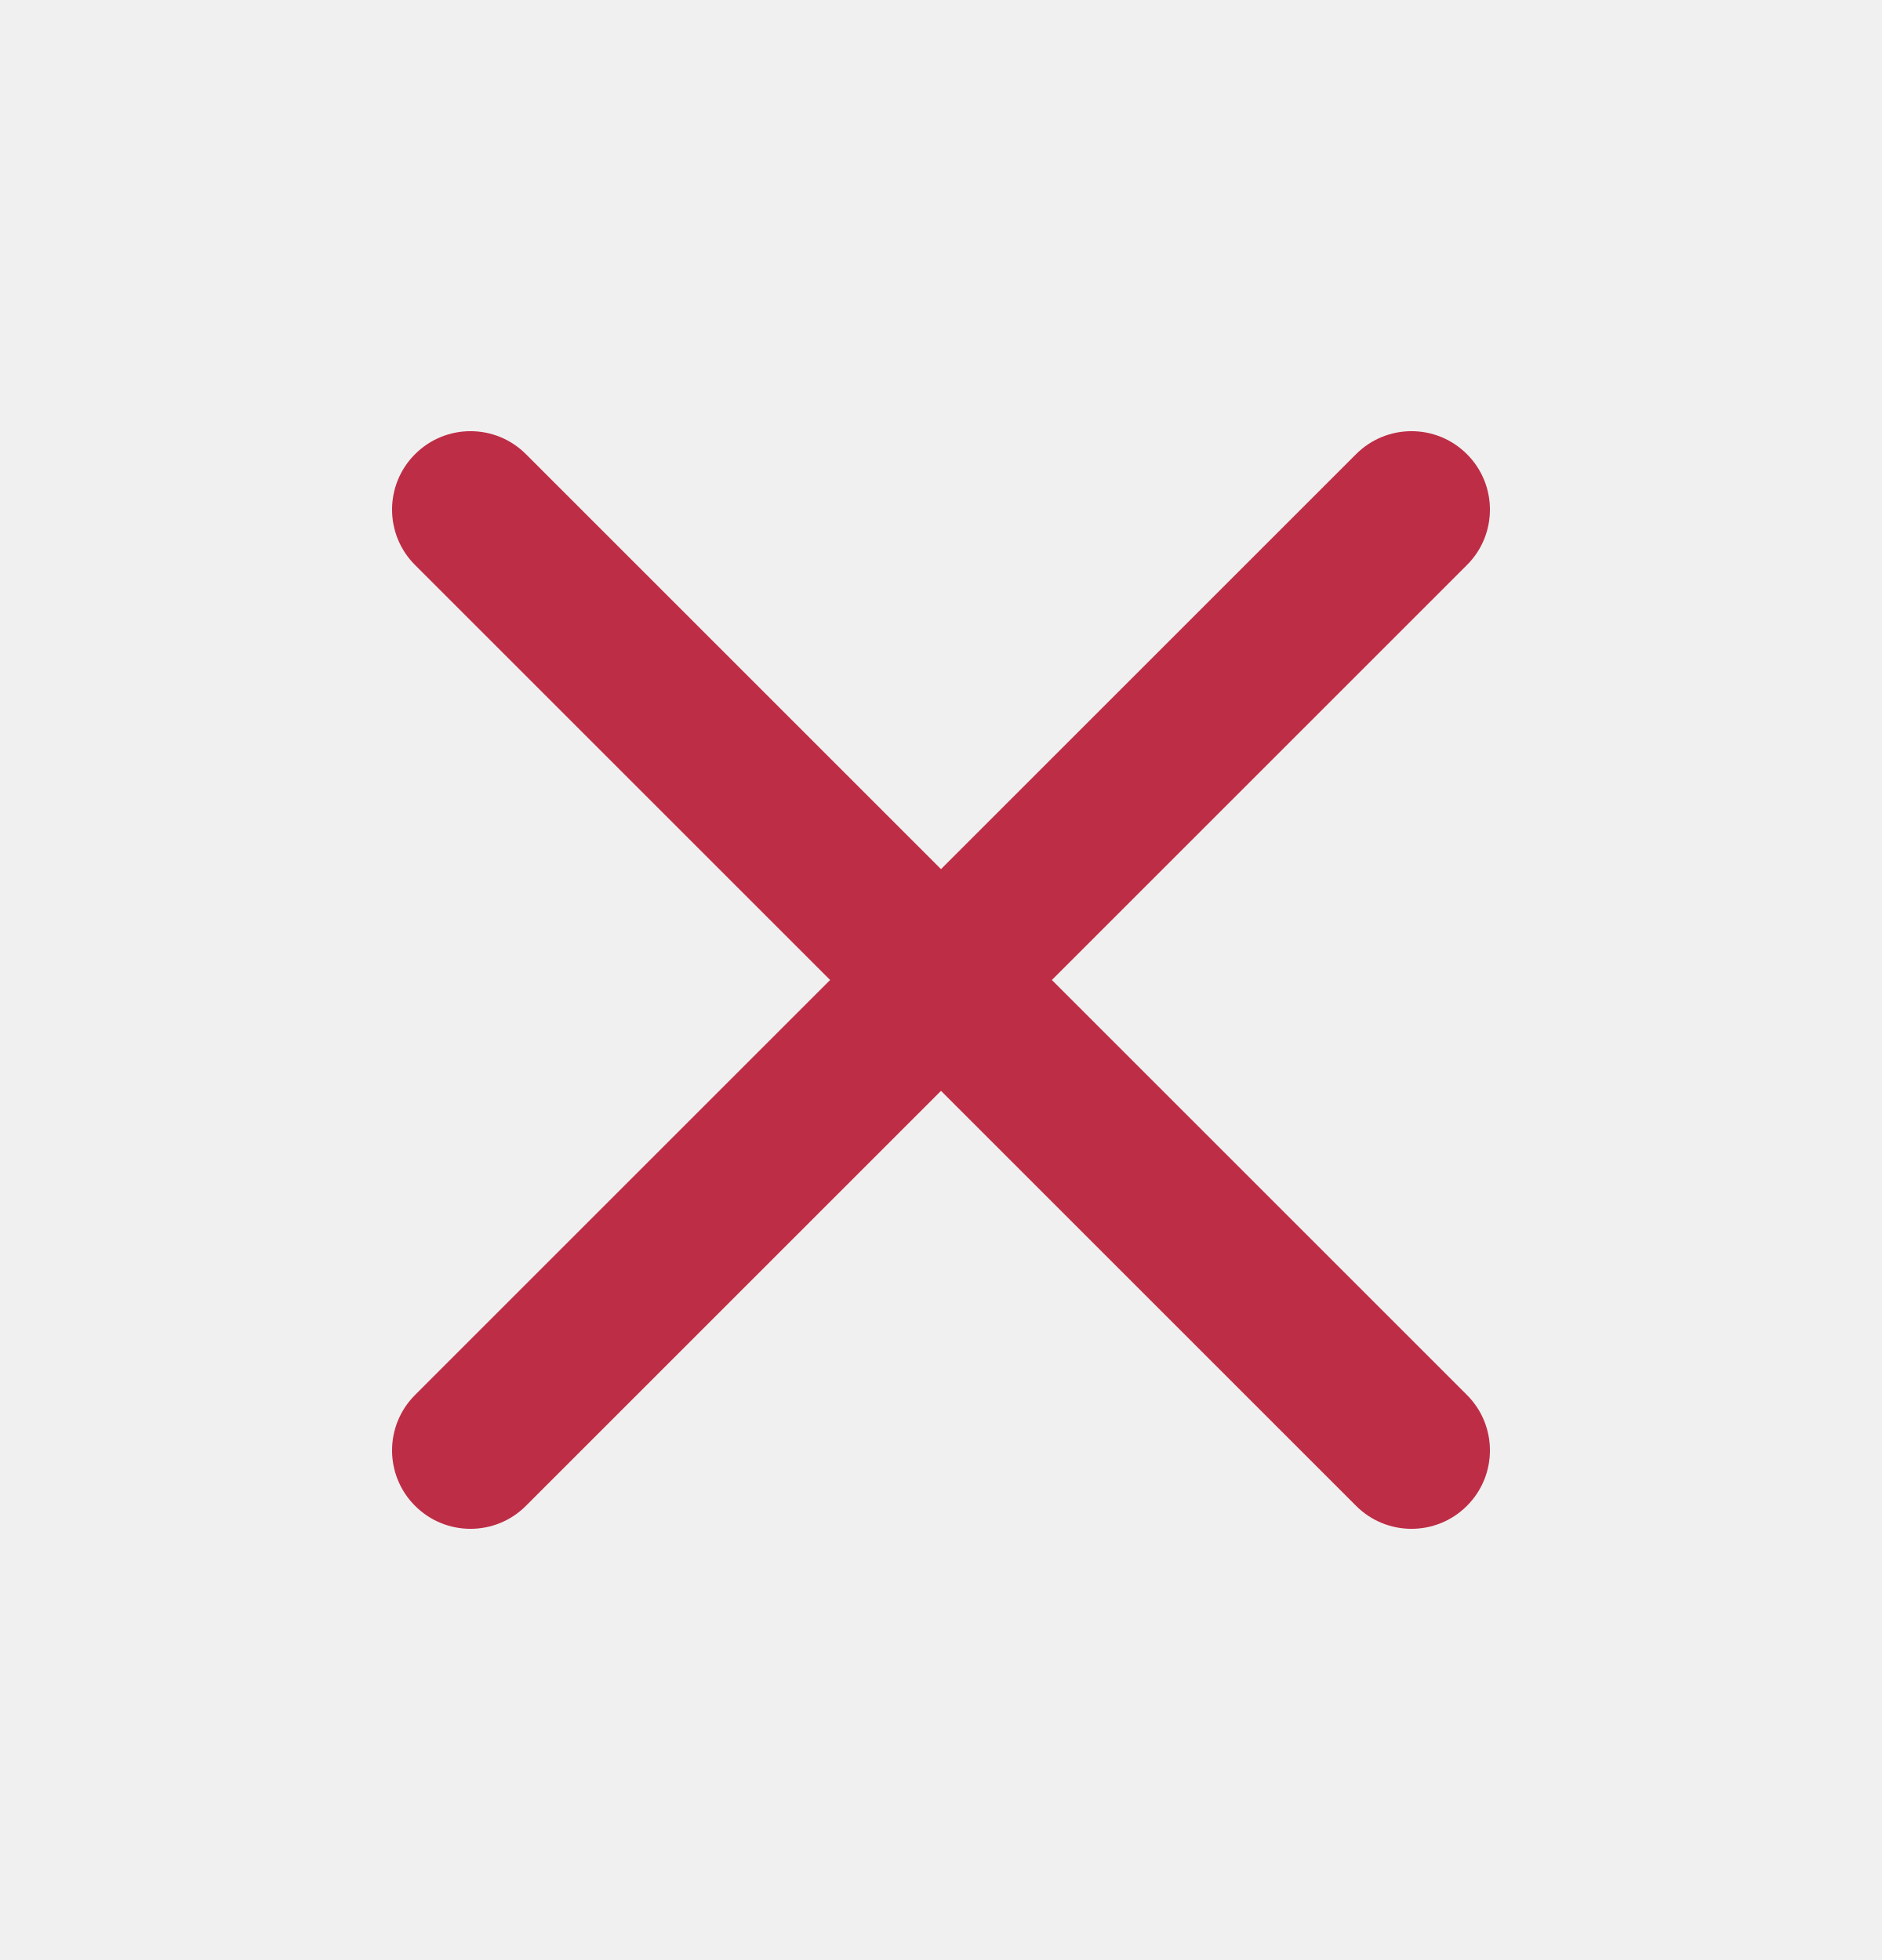
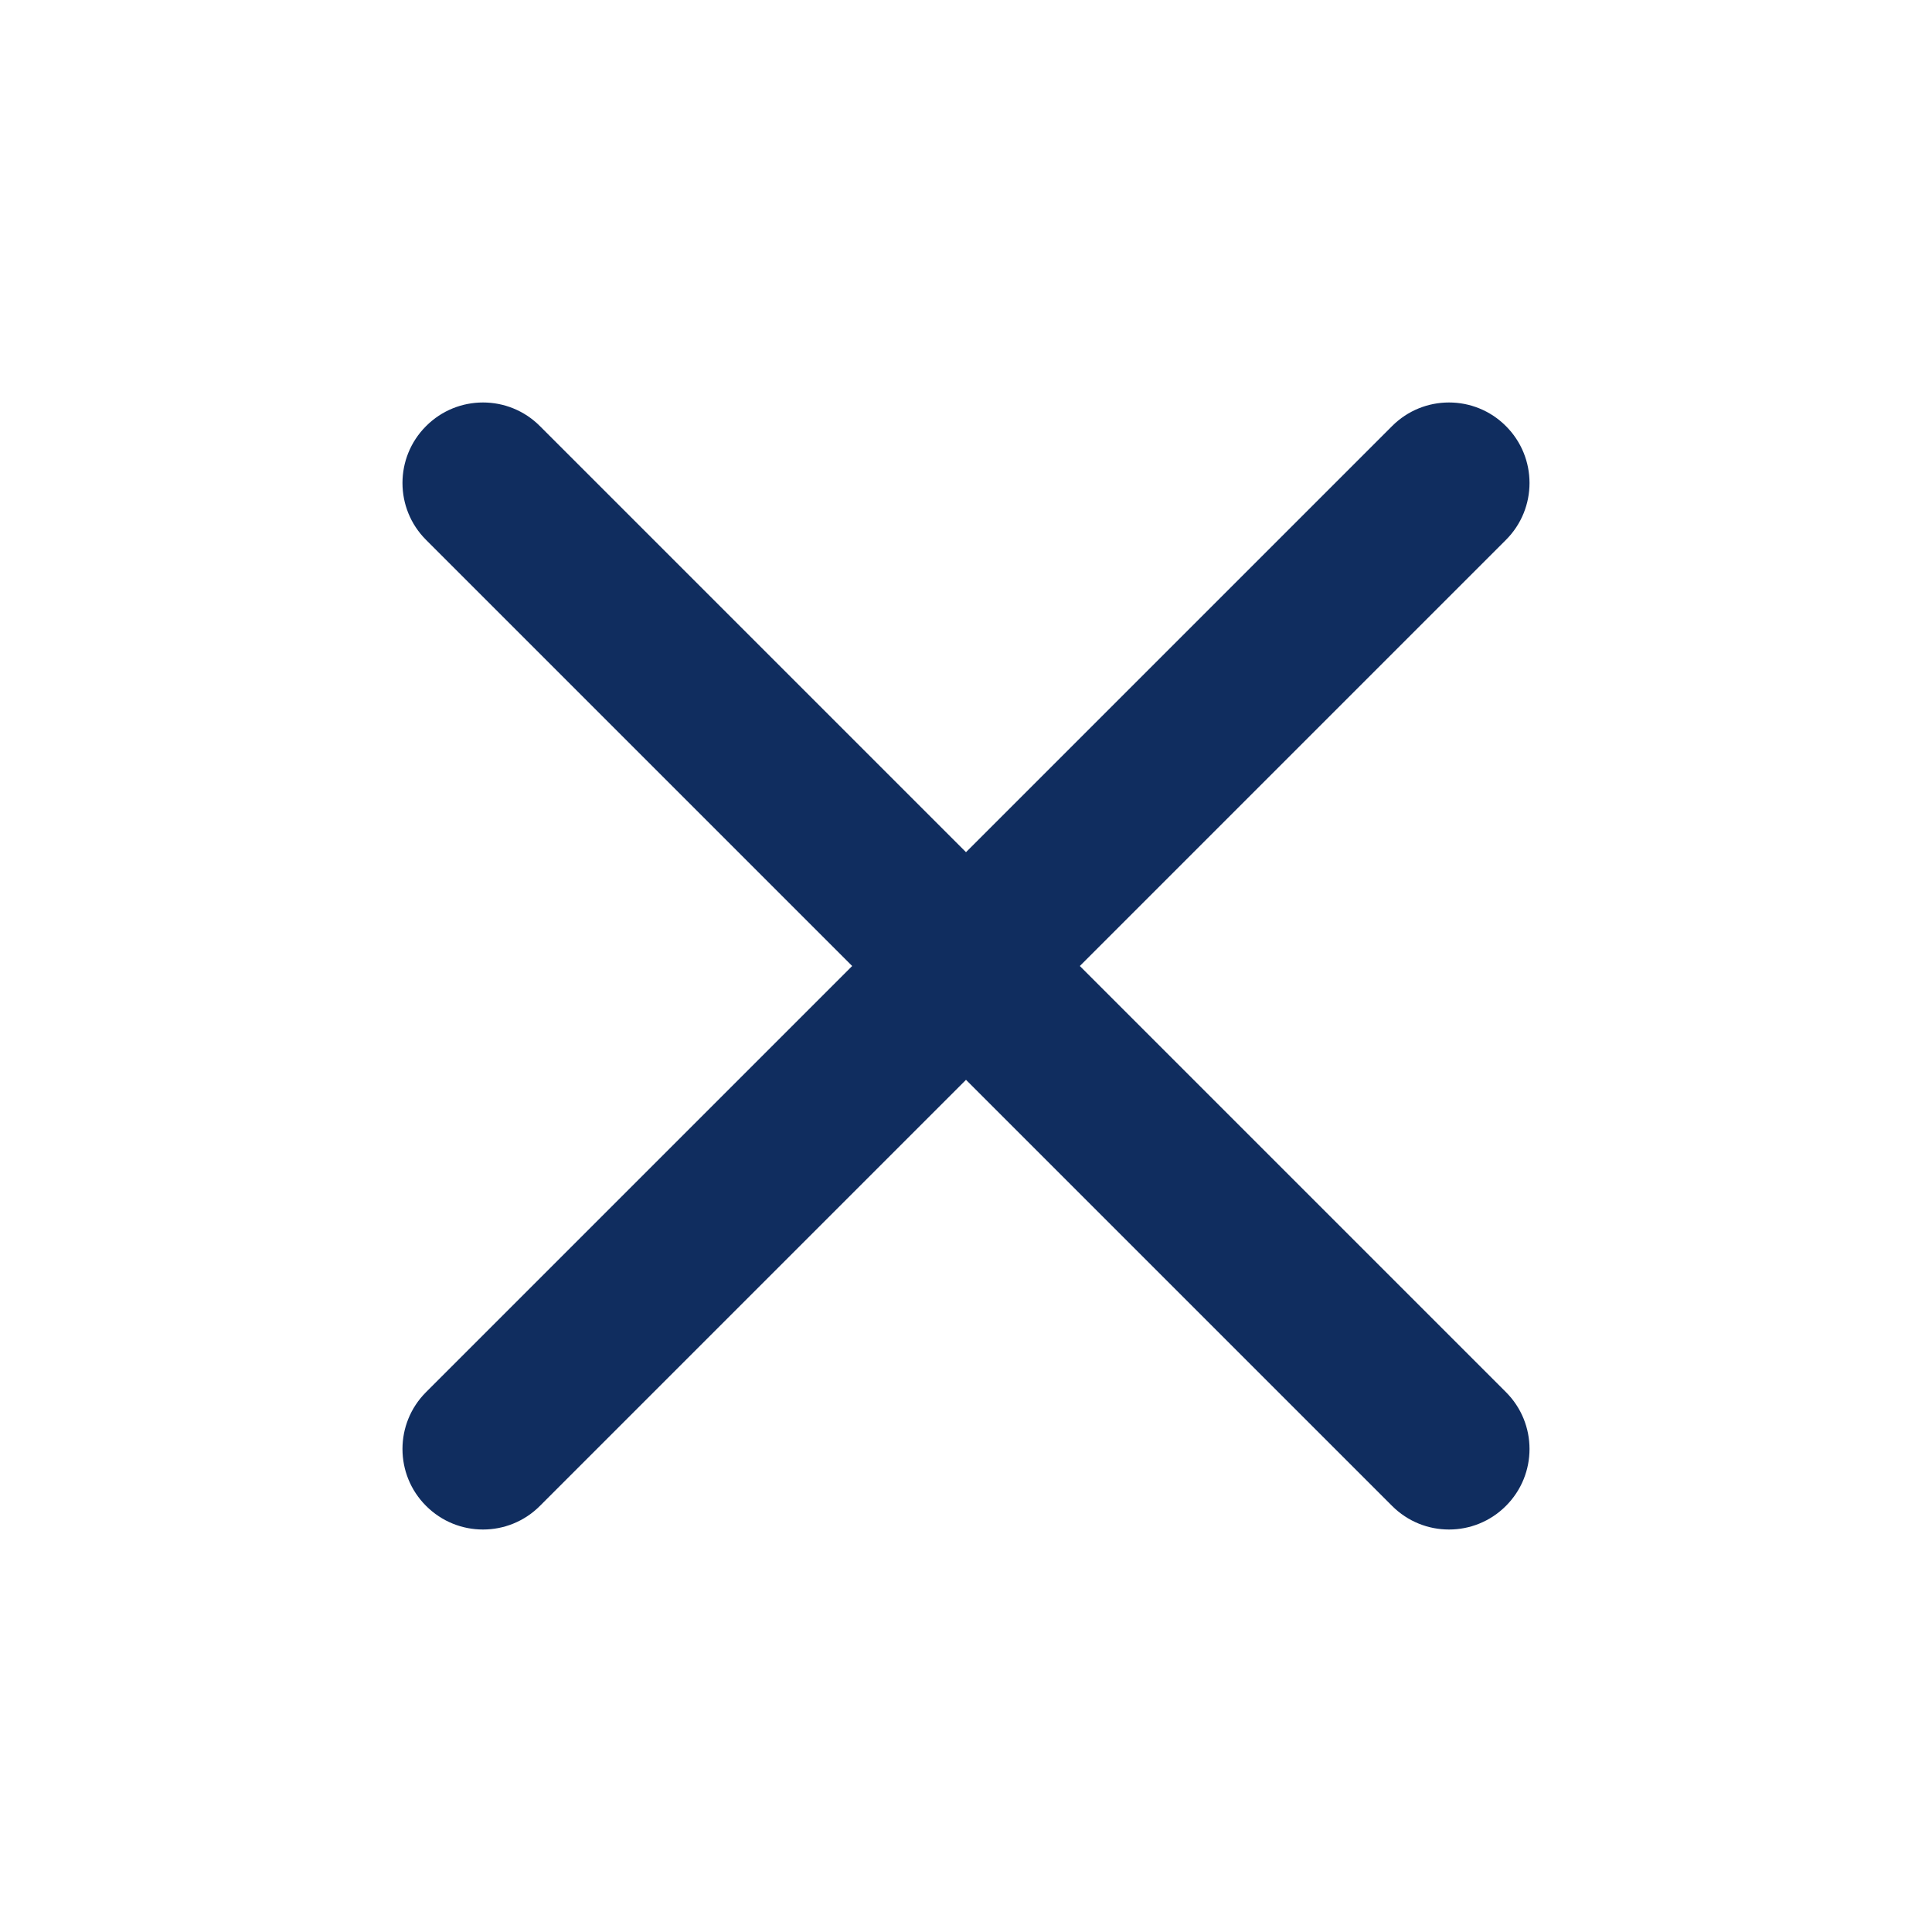
- <svg xmlns="http://www.w3.org/2000/svg" width="24" height="25" viewBox="0 0 24 25" fill="none">
-   <path d="M6.707 5.793C6.317 5.402 5.683 5.402 5.293 5.793C4.902 6.183 4.902 6.817 5.293 7.207L10.586 12.5L5.293 17.793C4.902 18.183 4.902 18.817 5.293 19.207C5.683 19.598 6.317 19.598 6.707 19.207L12 13.914L17.293 19.207C17.683 19.598 18.317 19.598 18.707 19.207C19.098 18.817 19.098 18.183 18.707 17.793L13.414 12.5L18.707 7.207C19.098 6.817 19.098 6.183 18.707 5.793C18.317 5.402 17.683 5.402 17.293 5.793L12 11.086L6.707 5.793Z" fill="#BE2D46" />
+ <svg xmlns="http://www.w3.org/2000/svg" width="24" height="24" viewBox="0 0 24 24" fill="none">
+   <rect width="24" height="24" fill="white" />
+   <path d="M6.707 5.293C6.317 4.902 5.683 4.902 5.293 5.293C4.902 5.683 4.902 6.317 5.293 6.707L10.586 12L5.293 17.293C4.902 17.683 4.902 18.317 5.293 18.707C5.683 19.098 6.317 19.098 6.707 18.707L12 13.414L17.293 18.707C17.683 19.098 18.317 19.098 18.707 18.707C19.098 18.317 19.098 17.683 18.707 17.293L13.414 12L18.707 6.707C19.098 6.317 19.098 5.683 18.707 5.293C18.317 4.902 17.683 4.902 17.293 5.293L12 10.586L6.707 5.293Z" fill="#102D5F" />
</svg>
